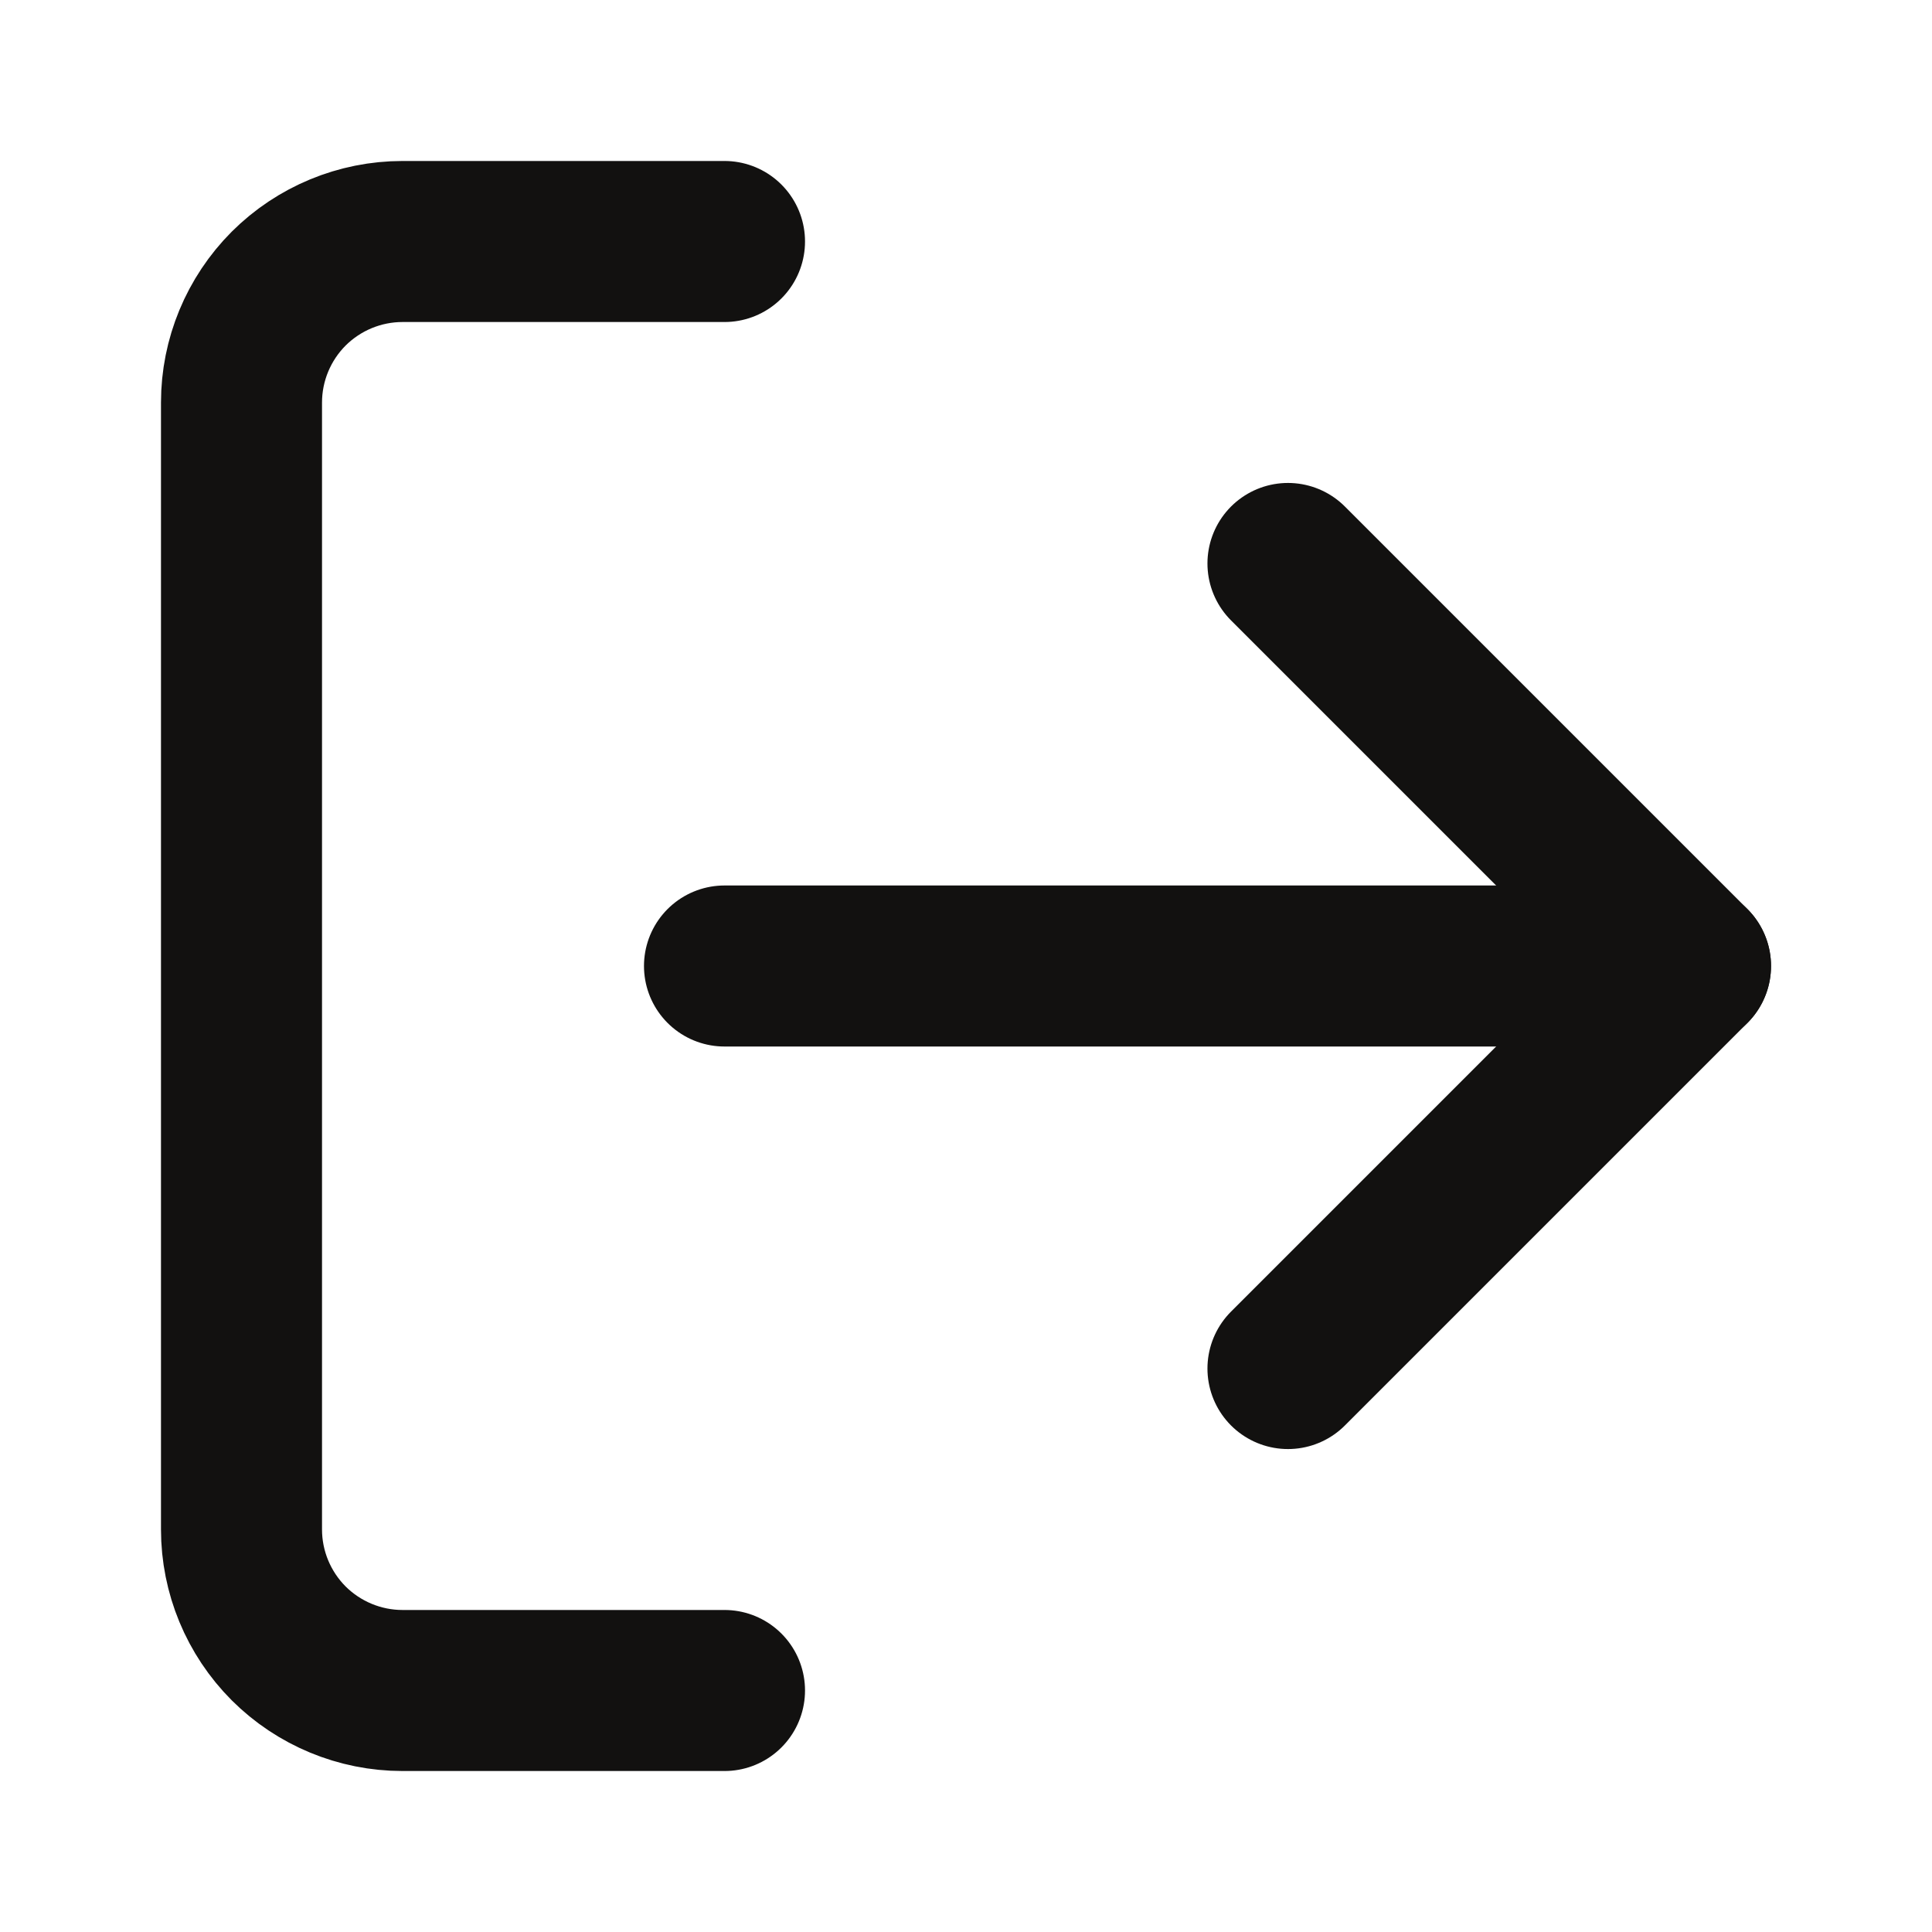
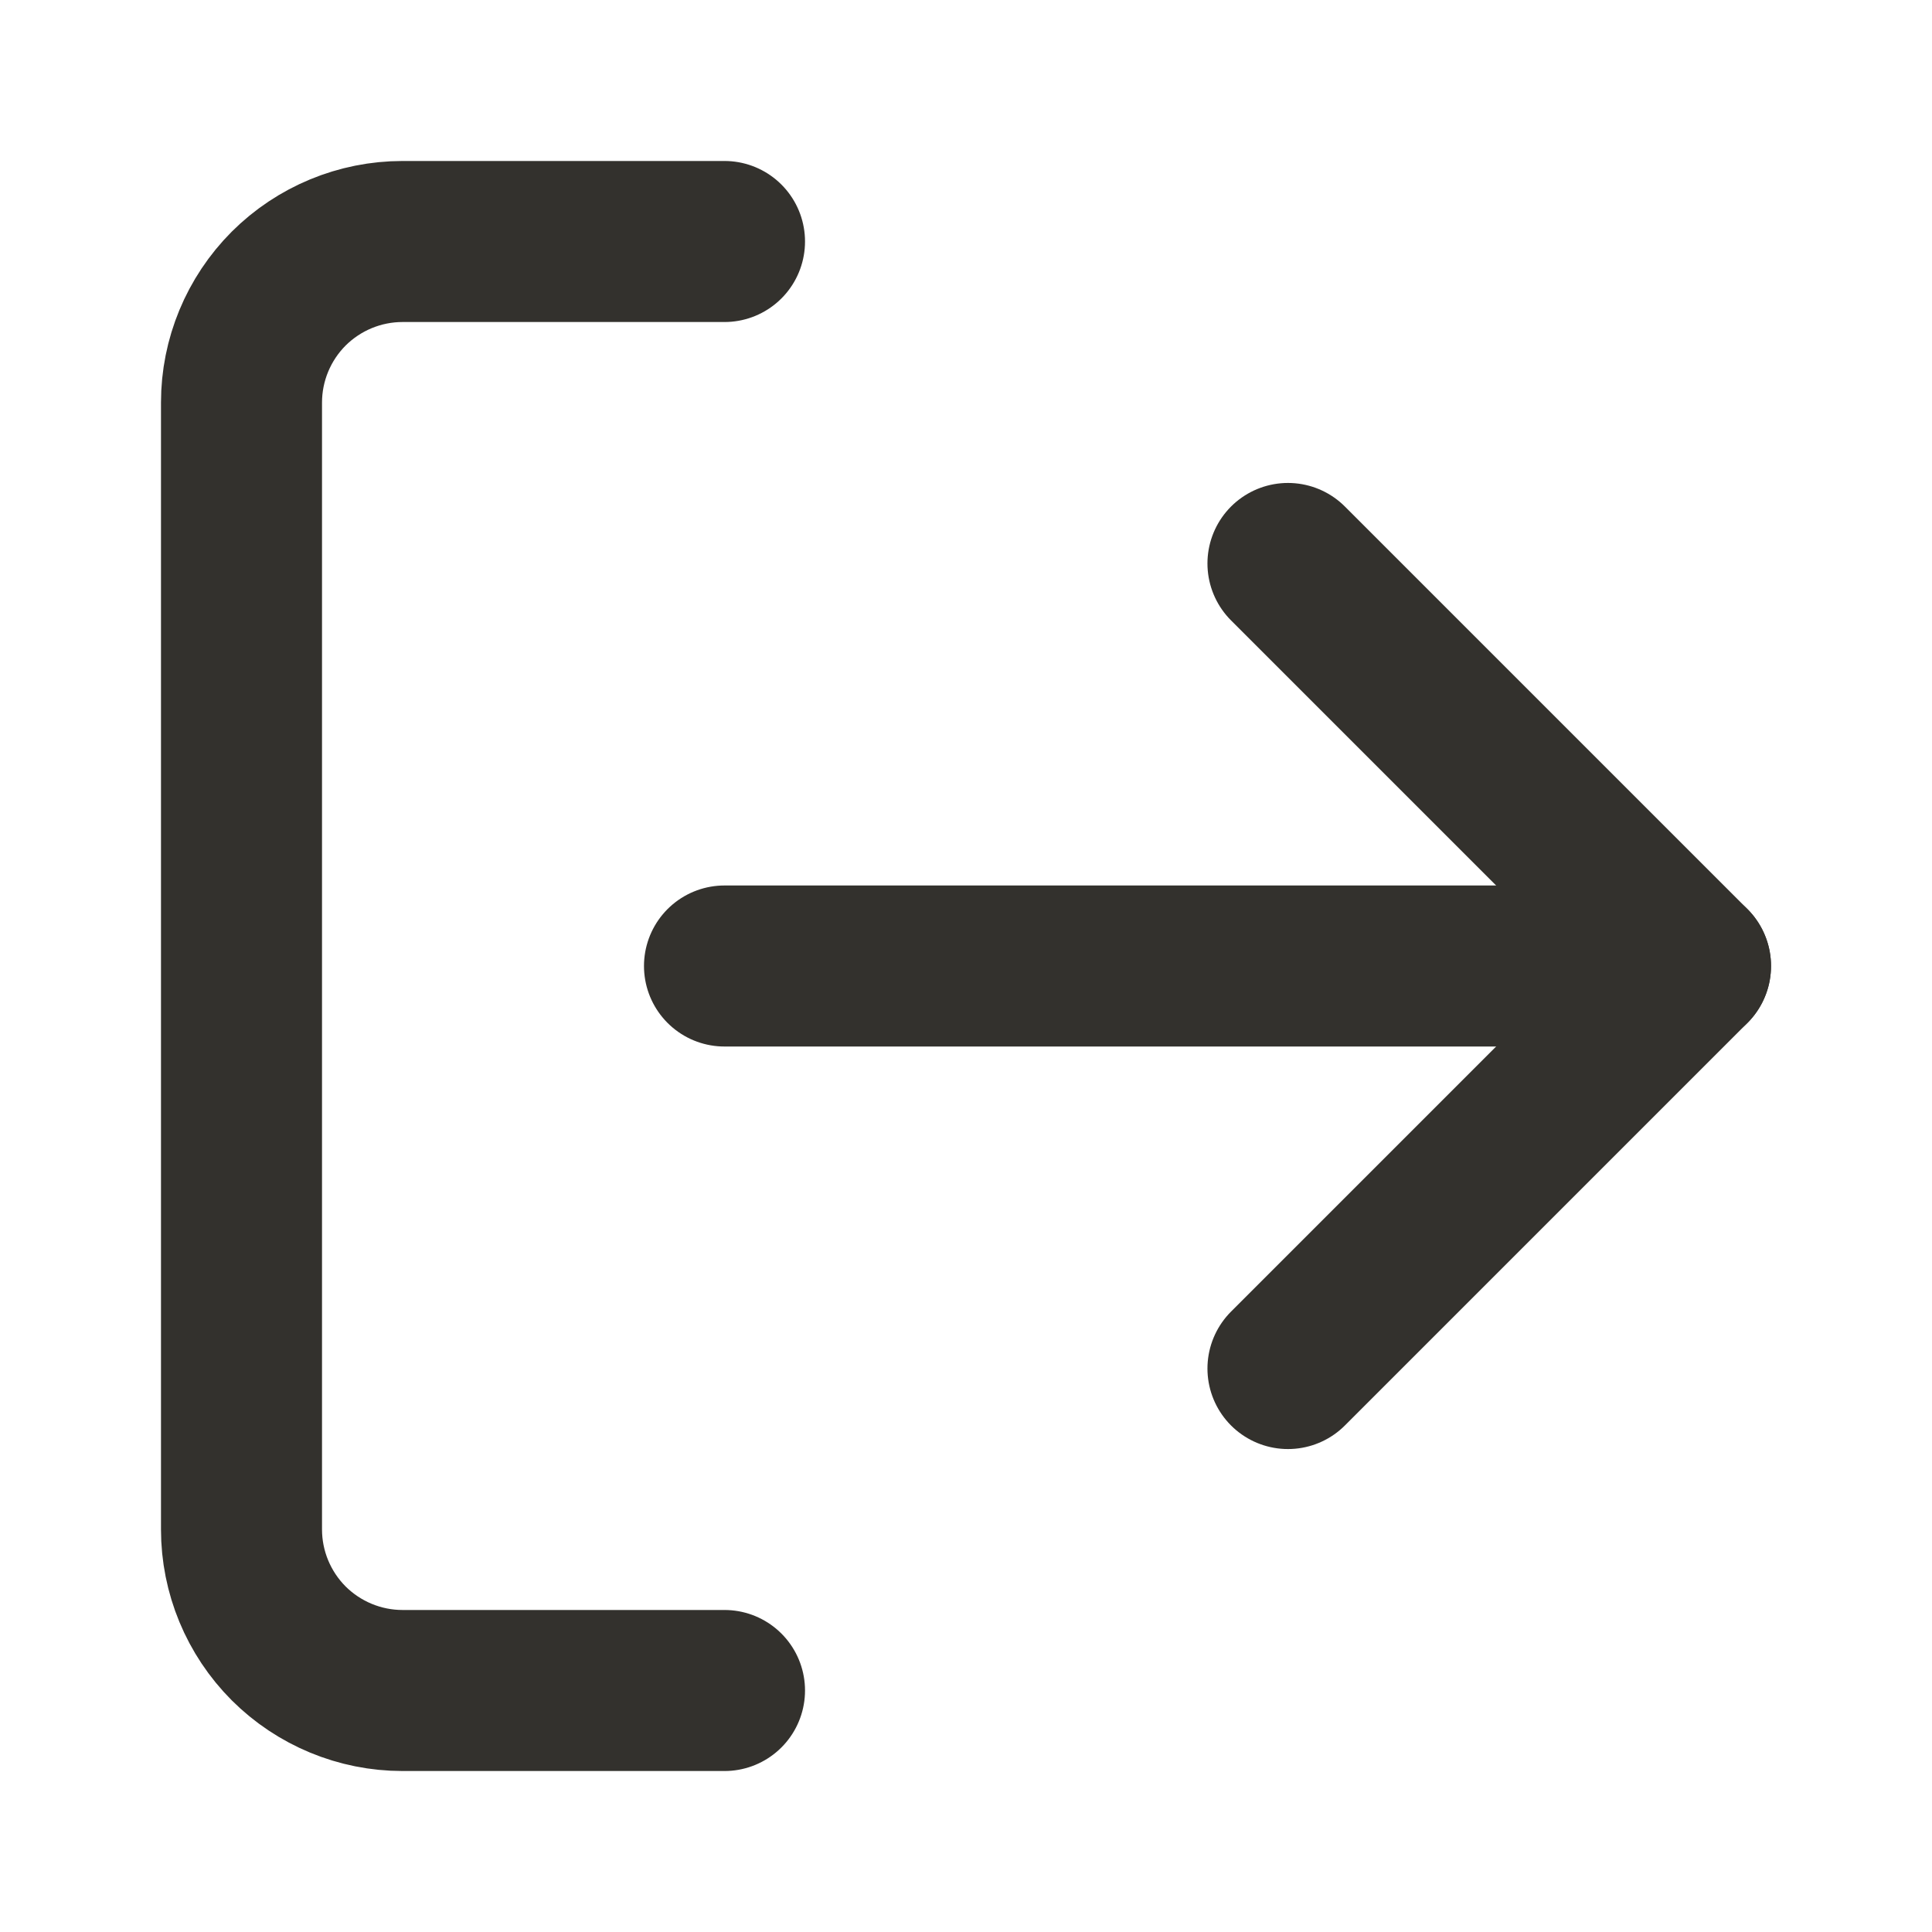
<svg xmlns="http://www.w3.org/2000/svg" preserveAspectRatio="none" overflow="visible" style="display: block;" width="20" height="20" viewBox="0 0 20 20" fill="none">
  <g id="Frame">
-     <path id="Vector" d="M13.333 14.167L17.5 10L13.333 5.833" stroke-width="1.667" stroke-linecap="round" stroke-linejoin="round" stroke="#121110" />
-     <path id="Vector_2" d="M17.5 10H7.5" stroke-width="1.667" stroke-linecap="round" stroke-linejoin="round" stroke="#121110" />
-     <path id="Vector_3" d="M7.5 17.5H4.167C3.725 17.5 3.301 17.324 2.988 17.012C2.676 16.699 2.5 16.275 2.5 15.833V4.167C2.5 3.725 2.676 3.301 2.988 2.988C3.301 2.676 3.725 2.5 4.167 2.5H7.5" stroke-width="1.667" stroke-linecap="round" stroke-linejoin="round" stroke="#121110" />
+     <path id="Vector" d="M13.333 14.167L17.5 10L13.333 5.833" stroke-width="1.667" stroke-linecap="round" stroke-linejoin="round" stroke="#33312D" />
+     <path id="Vector_2" d="M17.5 10H7.5" stroke-width="1.667" stroke-linecap="round" stroke-linejoin="round" stroke="#33312D" />
+     <path id="Vector_3" d="M7.5 17.5H4.167C3.725 17.5 3.301 17.324 2.988 17.012C2.676 16.699 2.5 16.275 2.5 15.833V4.167C2.5 3.725 2.676 3.301 2.988 2.988C3.301 2.676 3.725 2.5 4.167 2.5H7.5" stroke-width="1.667" stroke-linecap="round" stroke-linejoin="round" stroke="#33312D" />
  </g>
</svg>
